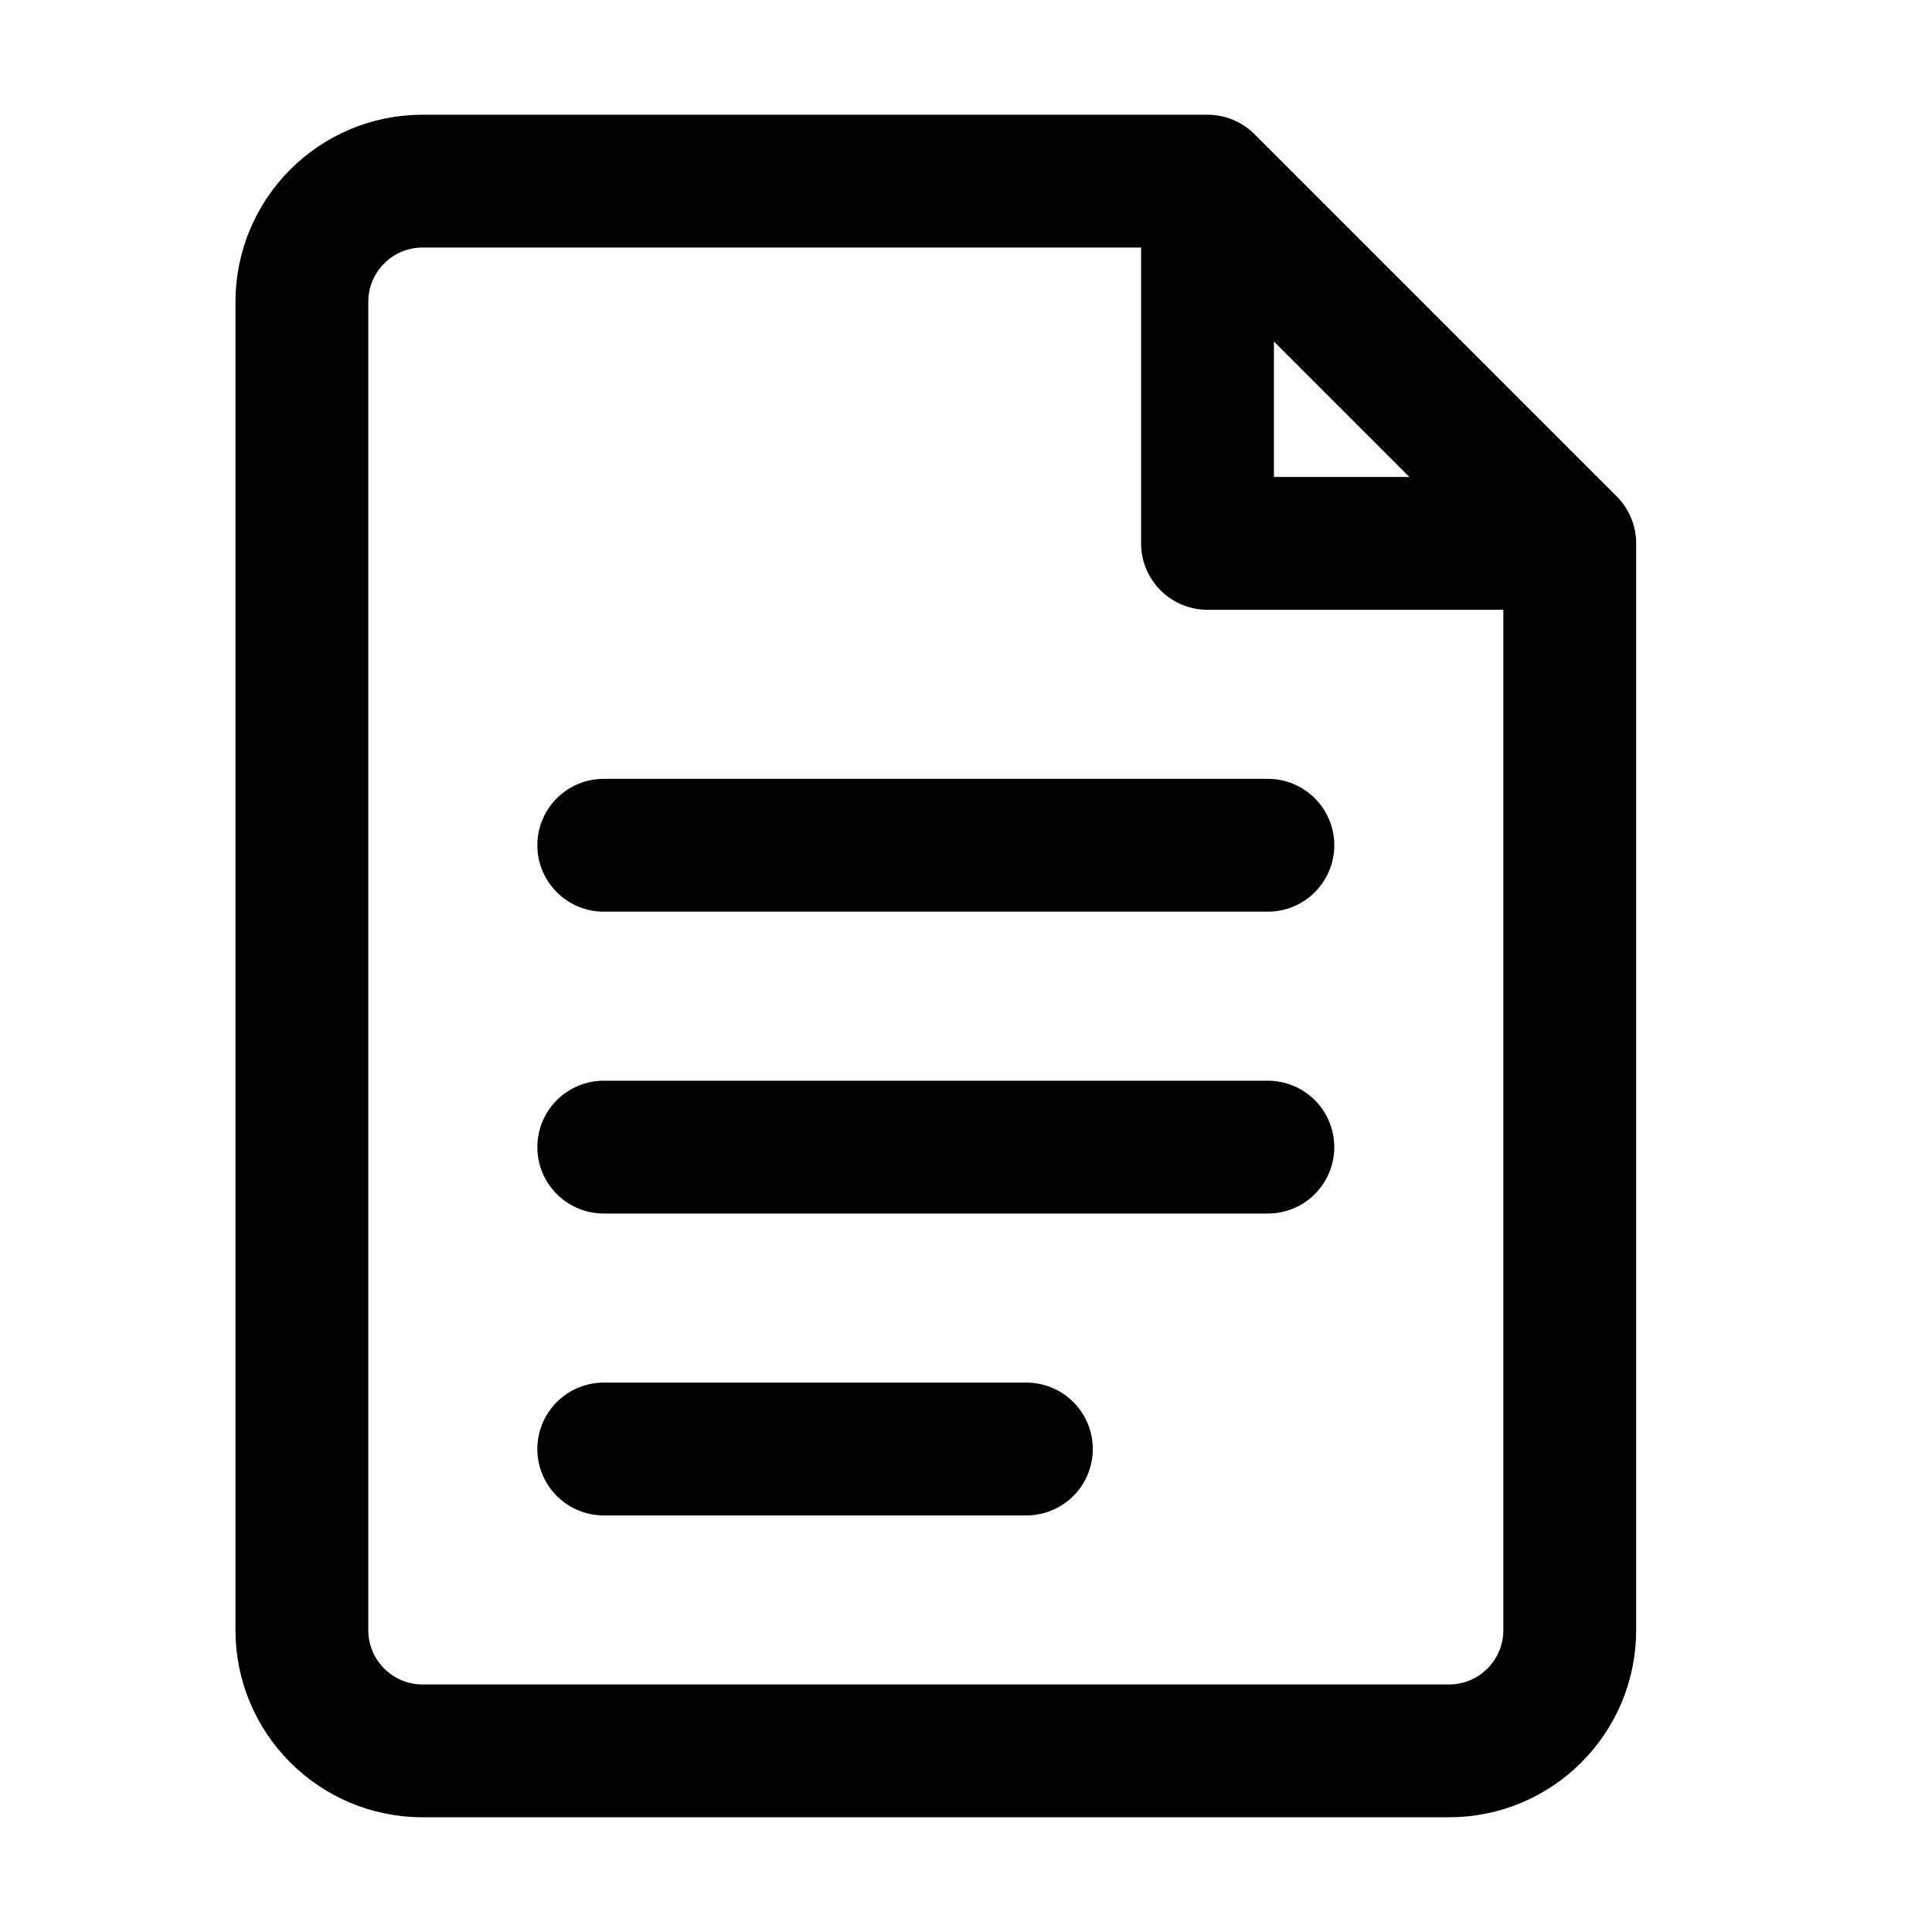
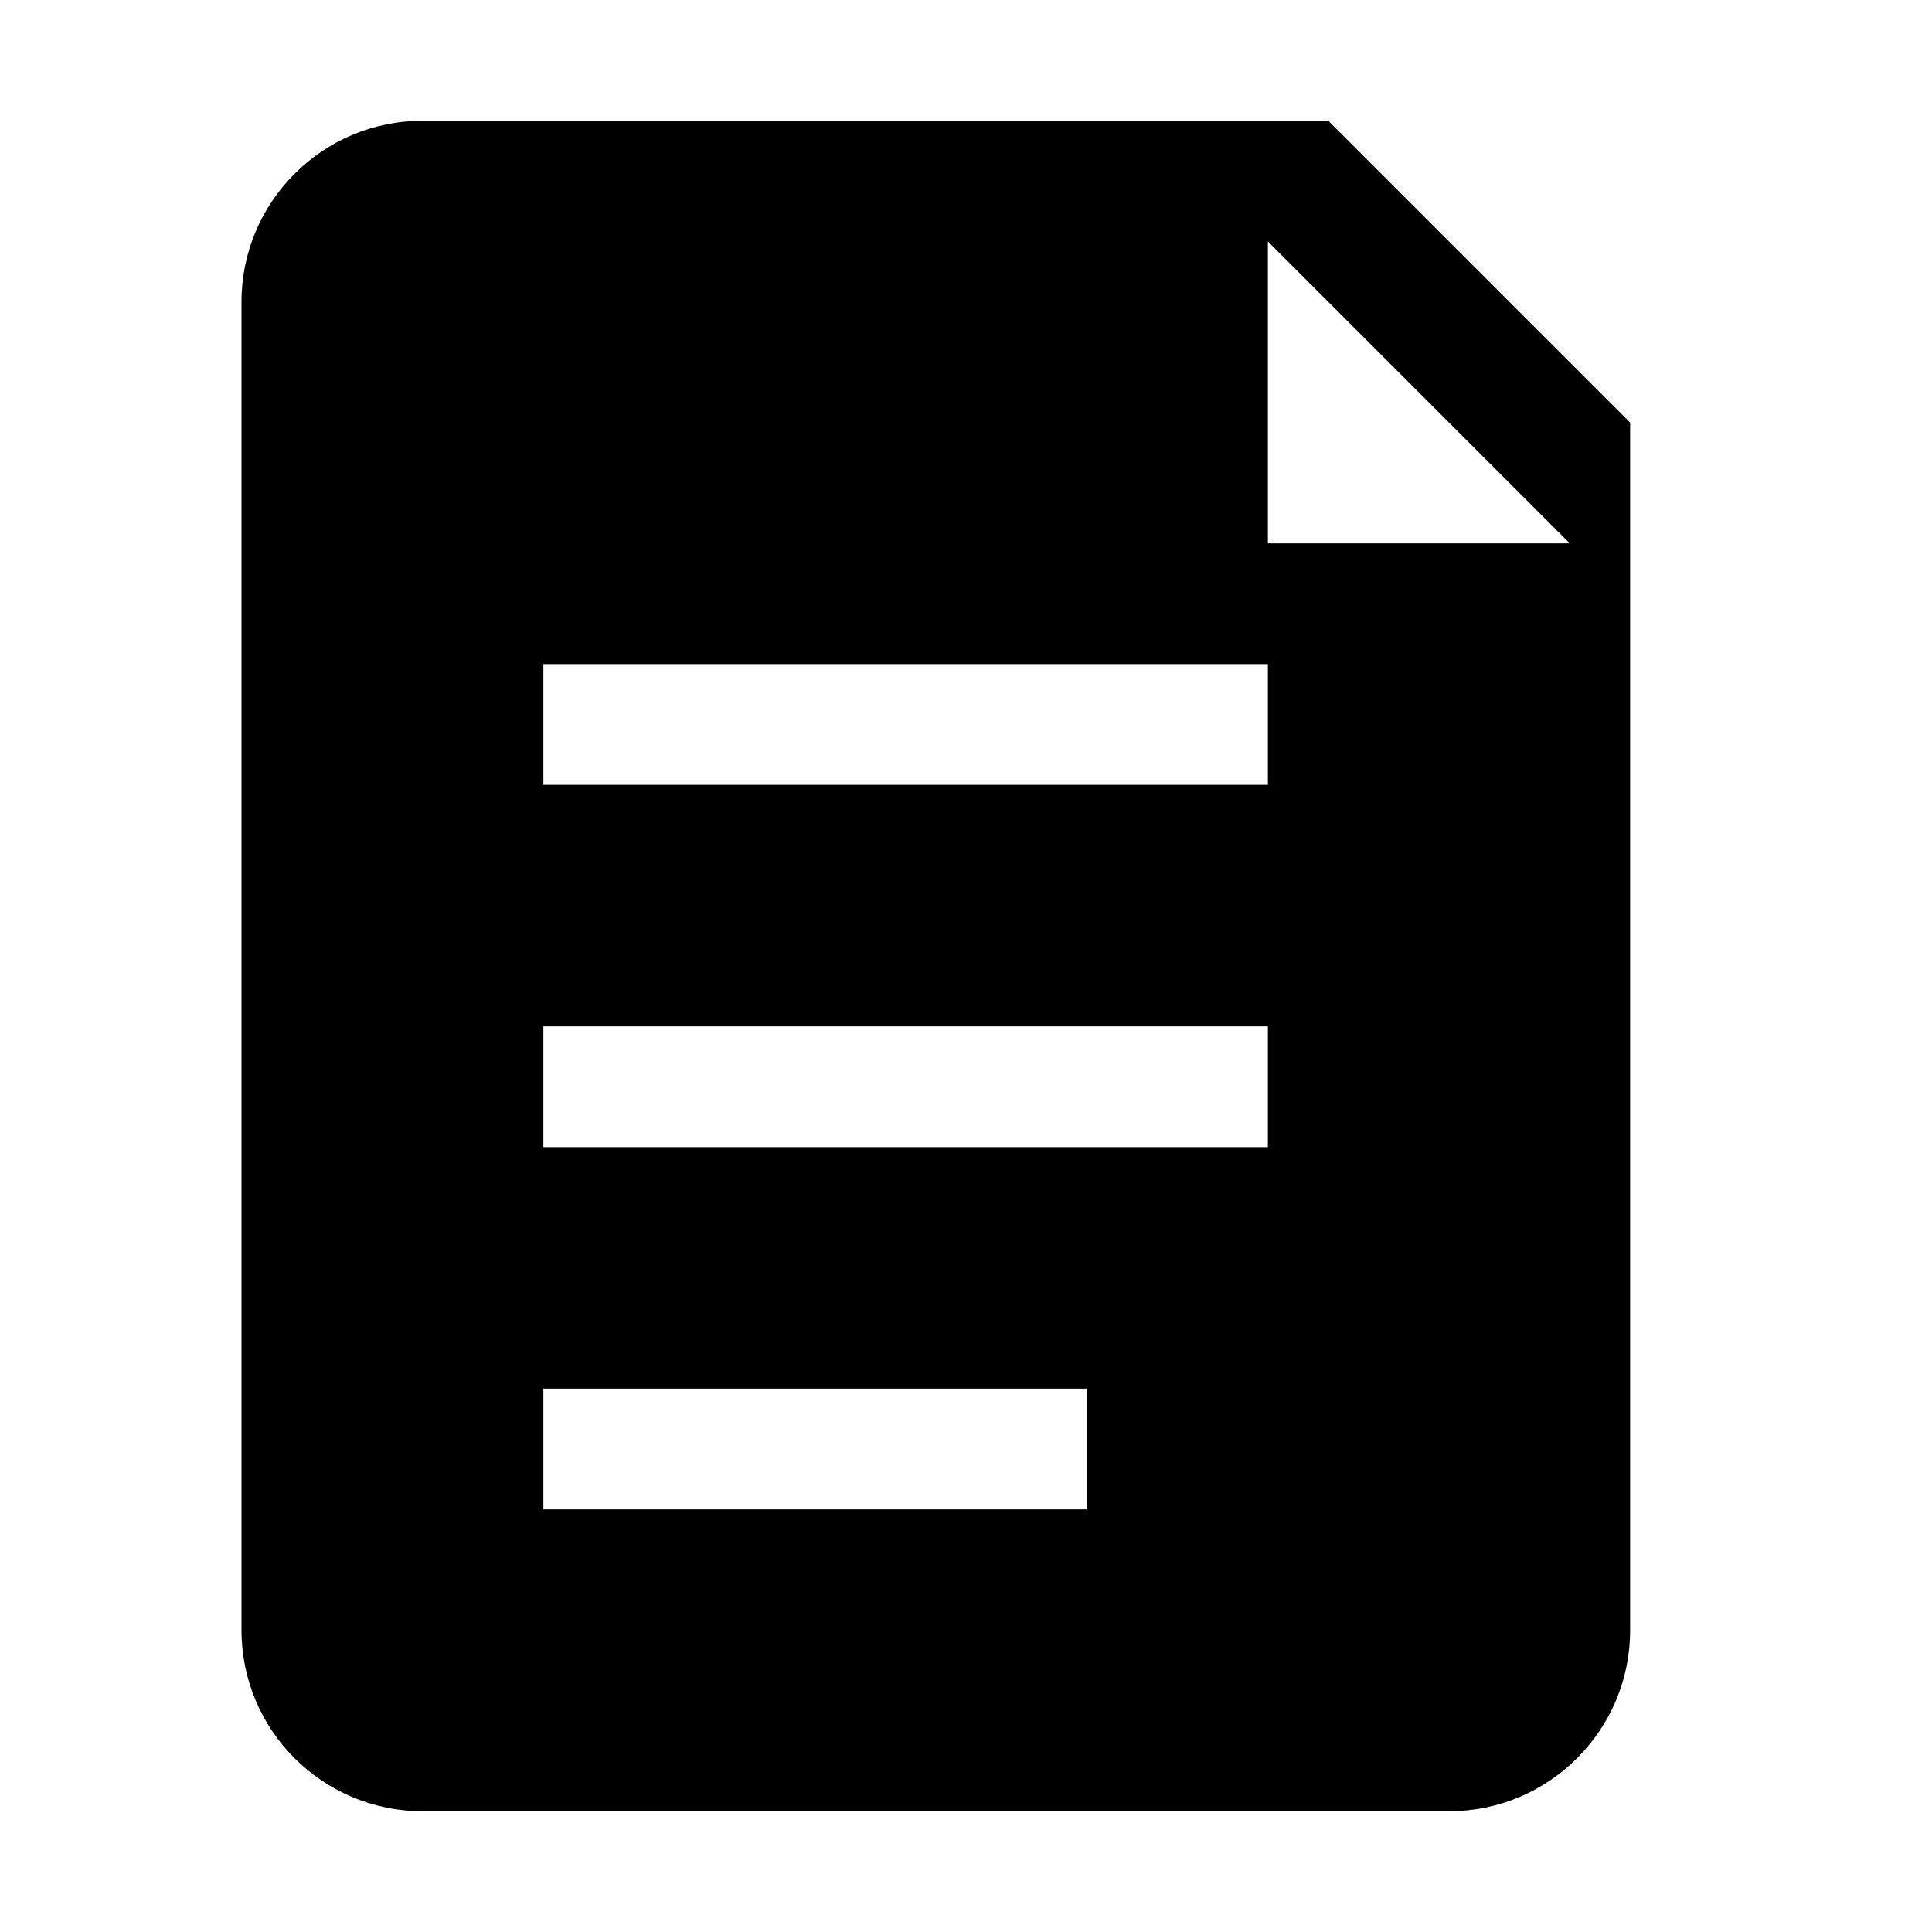
- <svg xmlns="http://www.w3.org/2000/svg" width="32" height="32" viewBox="0 0 32 32" fill="none" aria-hidden="true" focusable="false">
-   <g stroke="currentColor" stroke-width="2.2" stroke-linecap="round" stroke-linejoin="round">
-     <path d="M7 3h13l6 6v18a2 2 0 0 1-2 2H7a2 2 0 0 1-2-2V5a2 2 0 0 1 2-2ZM20 3v6h6" />
-     <path d="M10 14h11M10 19h11M10 24h7" />
-   </g>
+ <svg xmlns="http://www.w3.org/2000/svg" width="32" height="32" viewBox="0 0 32 32" fill="currentColor" aria-hidden="true" focusable="false">
+   <path fill-rule="evenodd" d="M7 2h15l5 5v20a3 3 0 0 1-3 3H7a3 3 0 0 1-3-3V5a3 3 0 0 1 3-3Zm14 2v5h5ZM9 11v2h12v-2ZM9 17v2h12v-2ZM9 23v2h9v-2Z" />
</svg>
